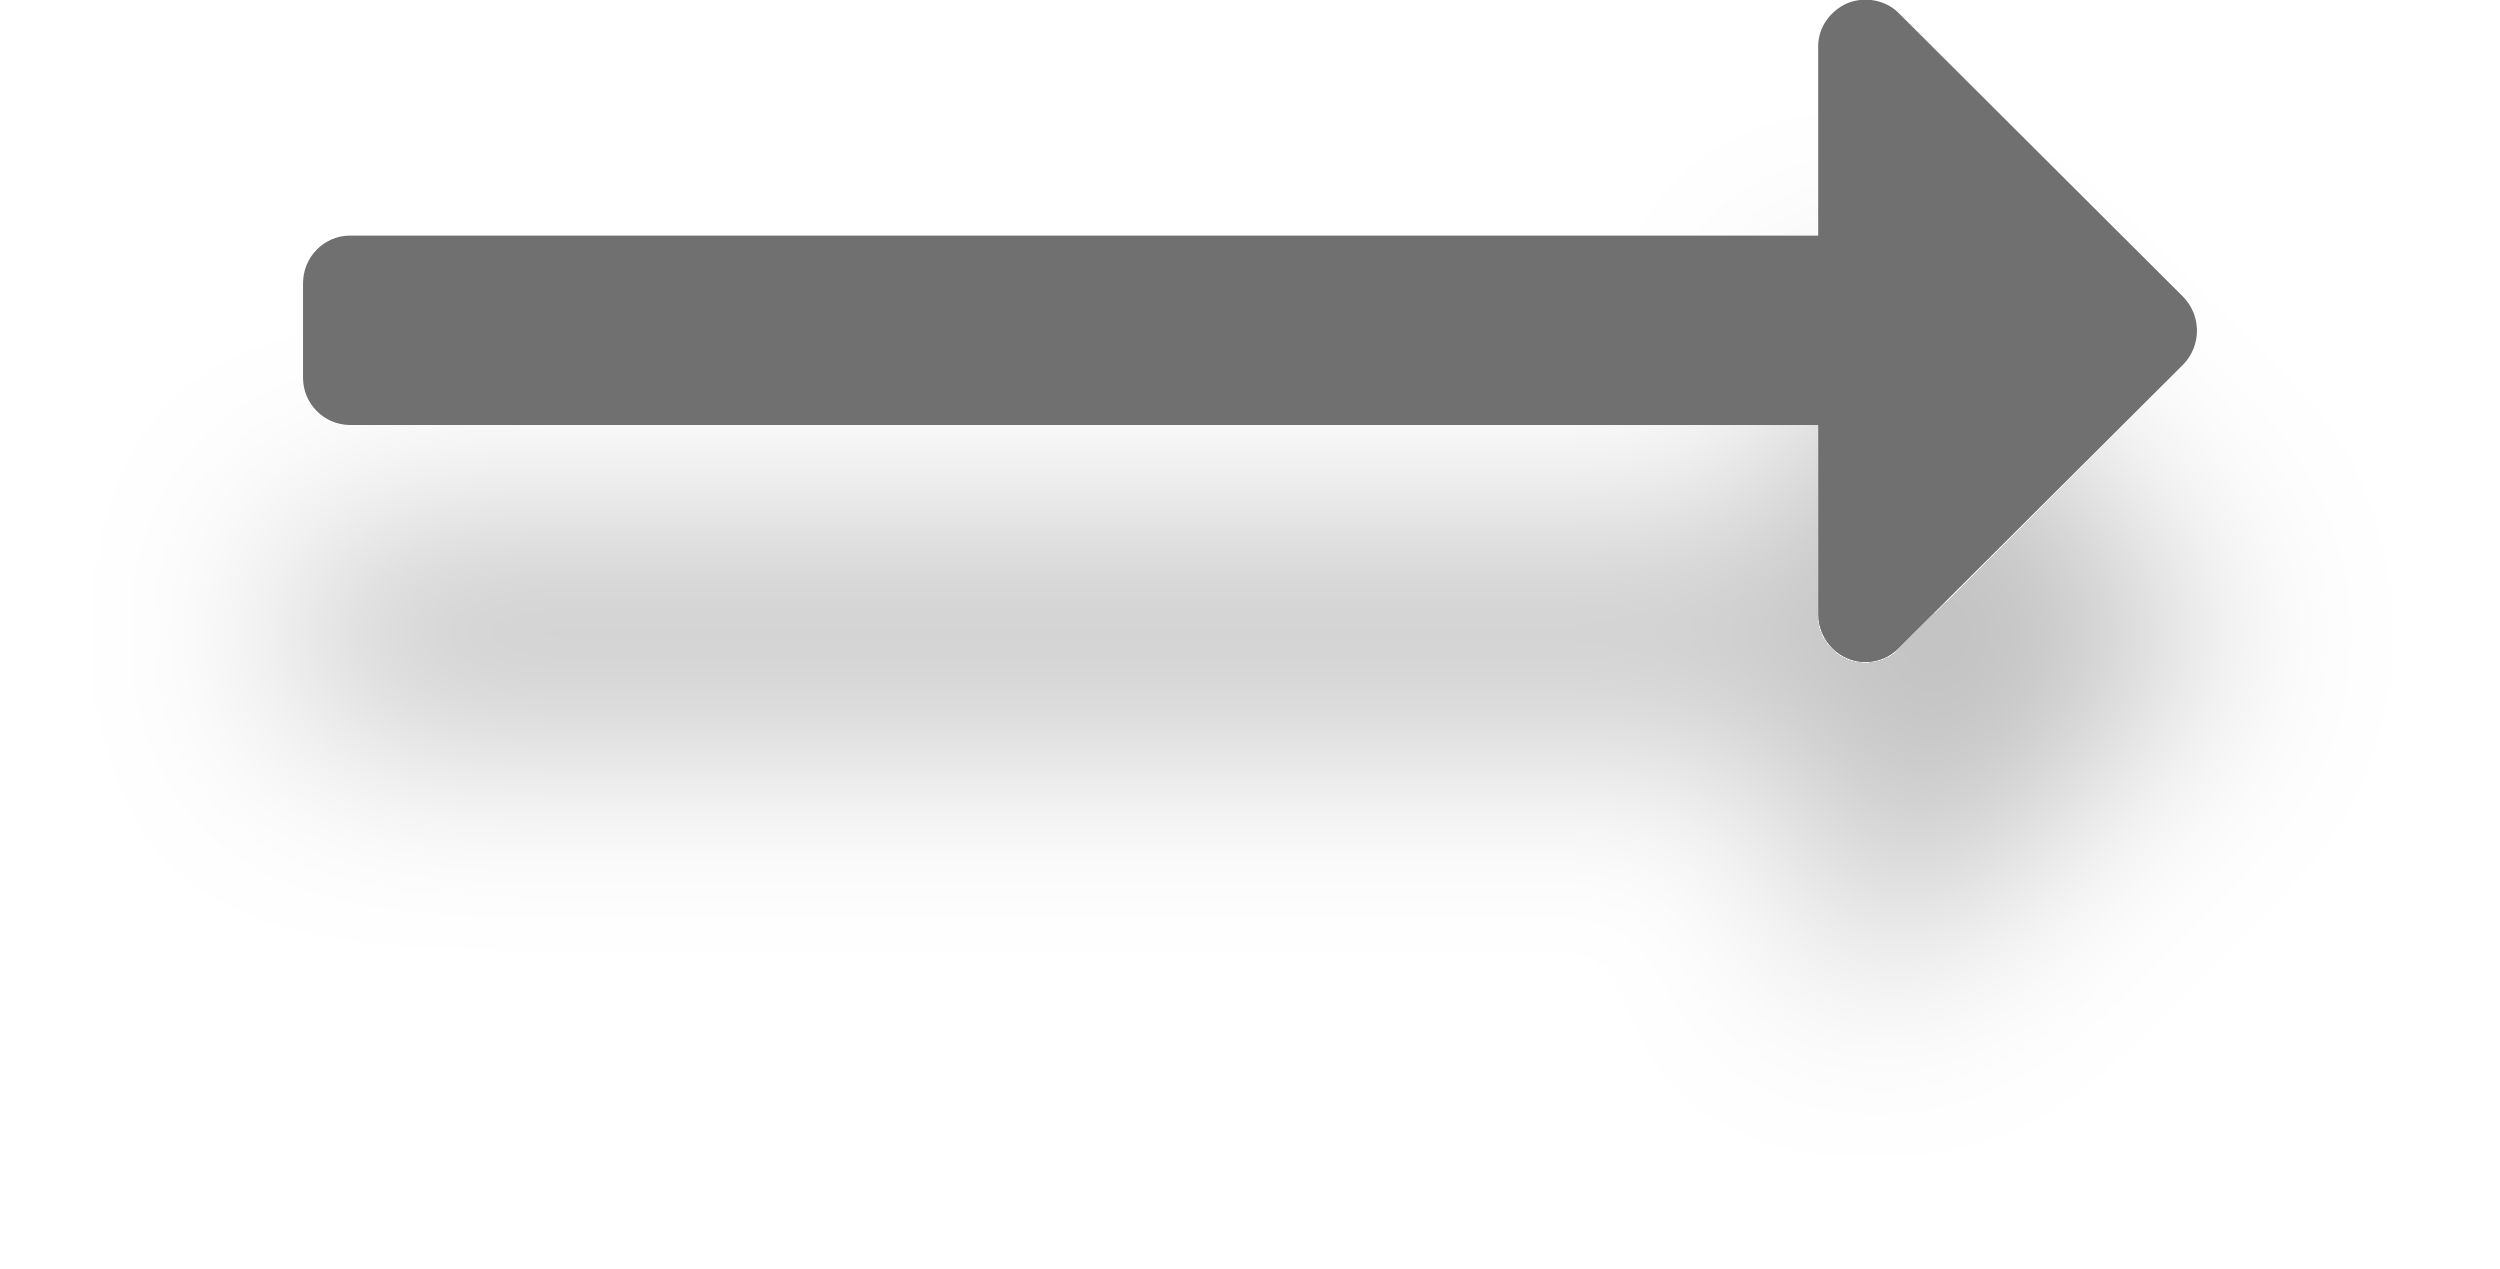
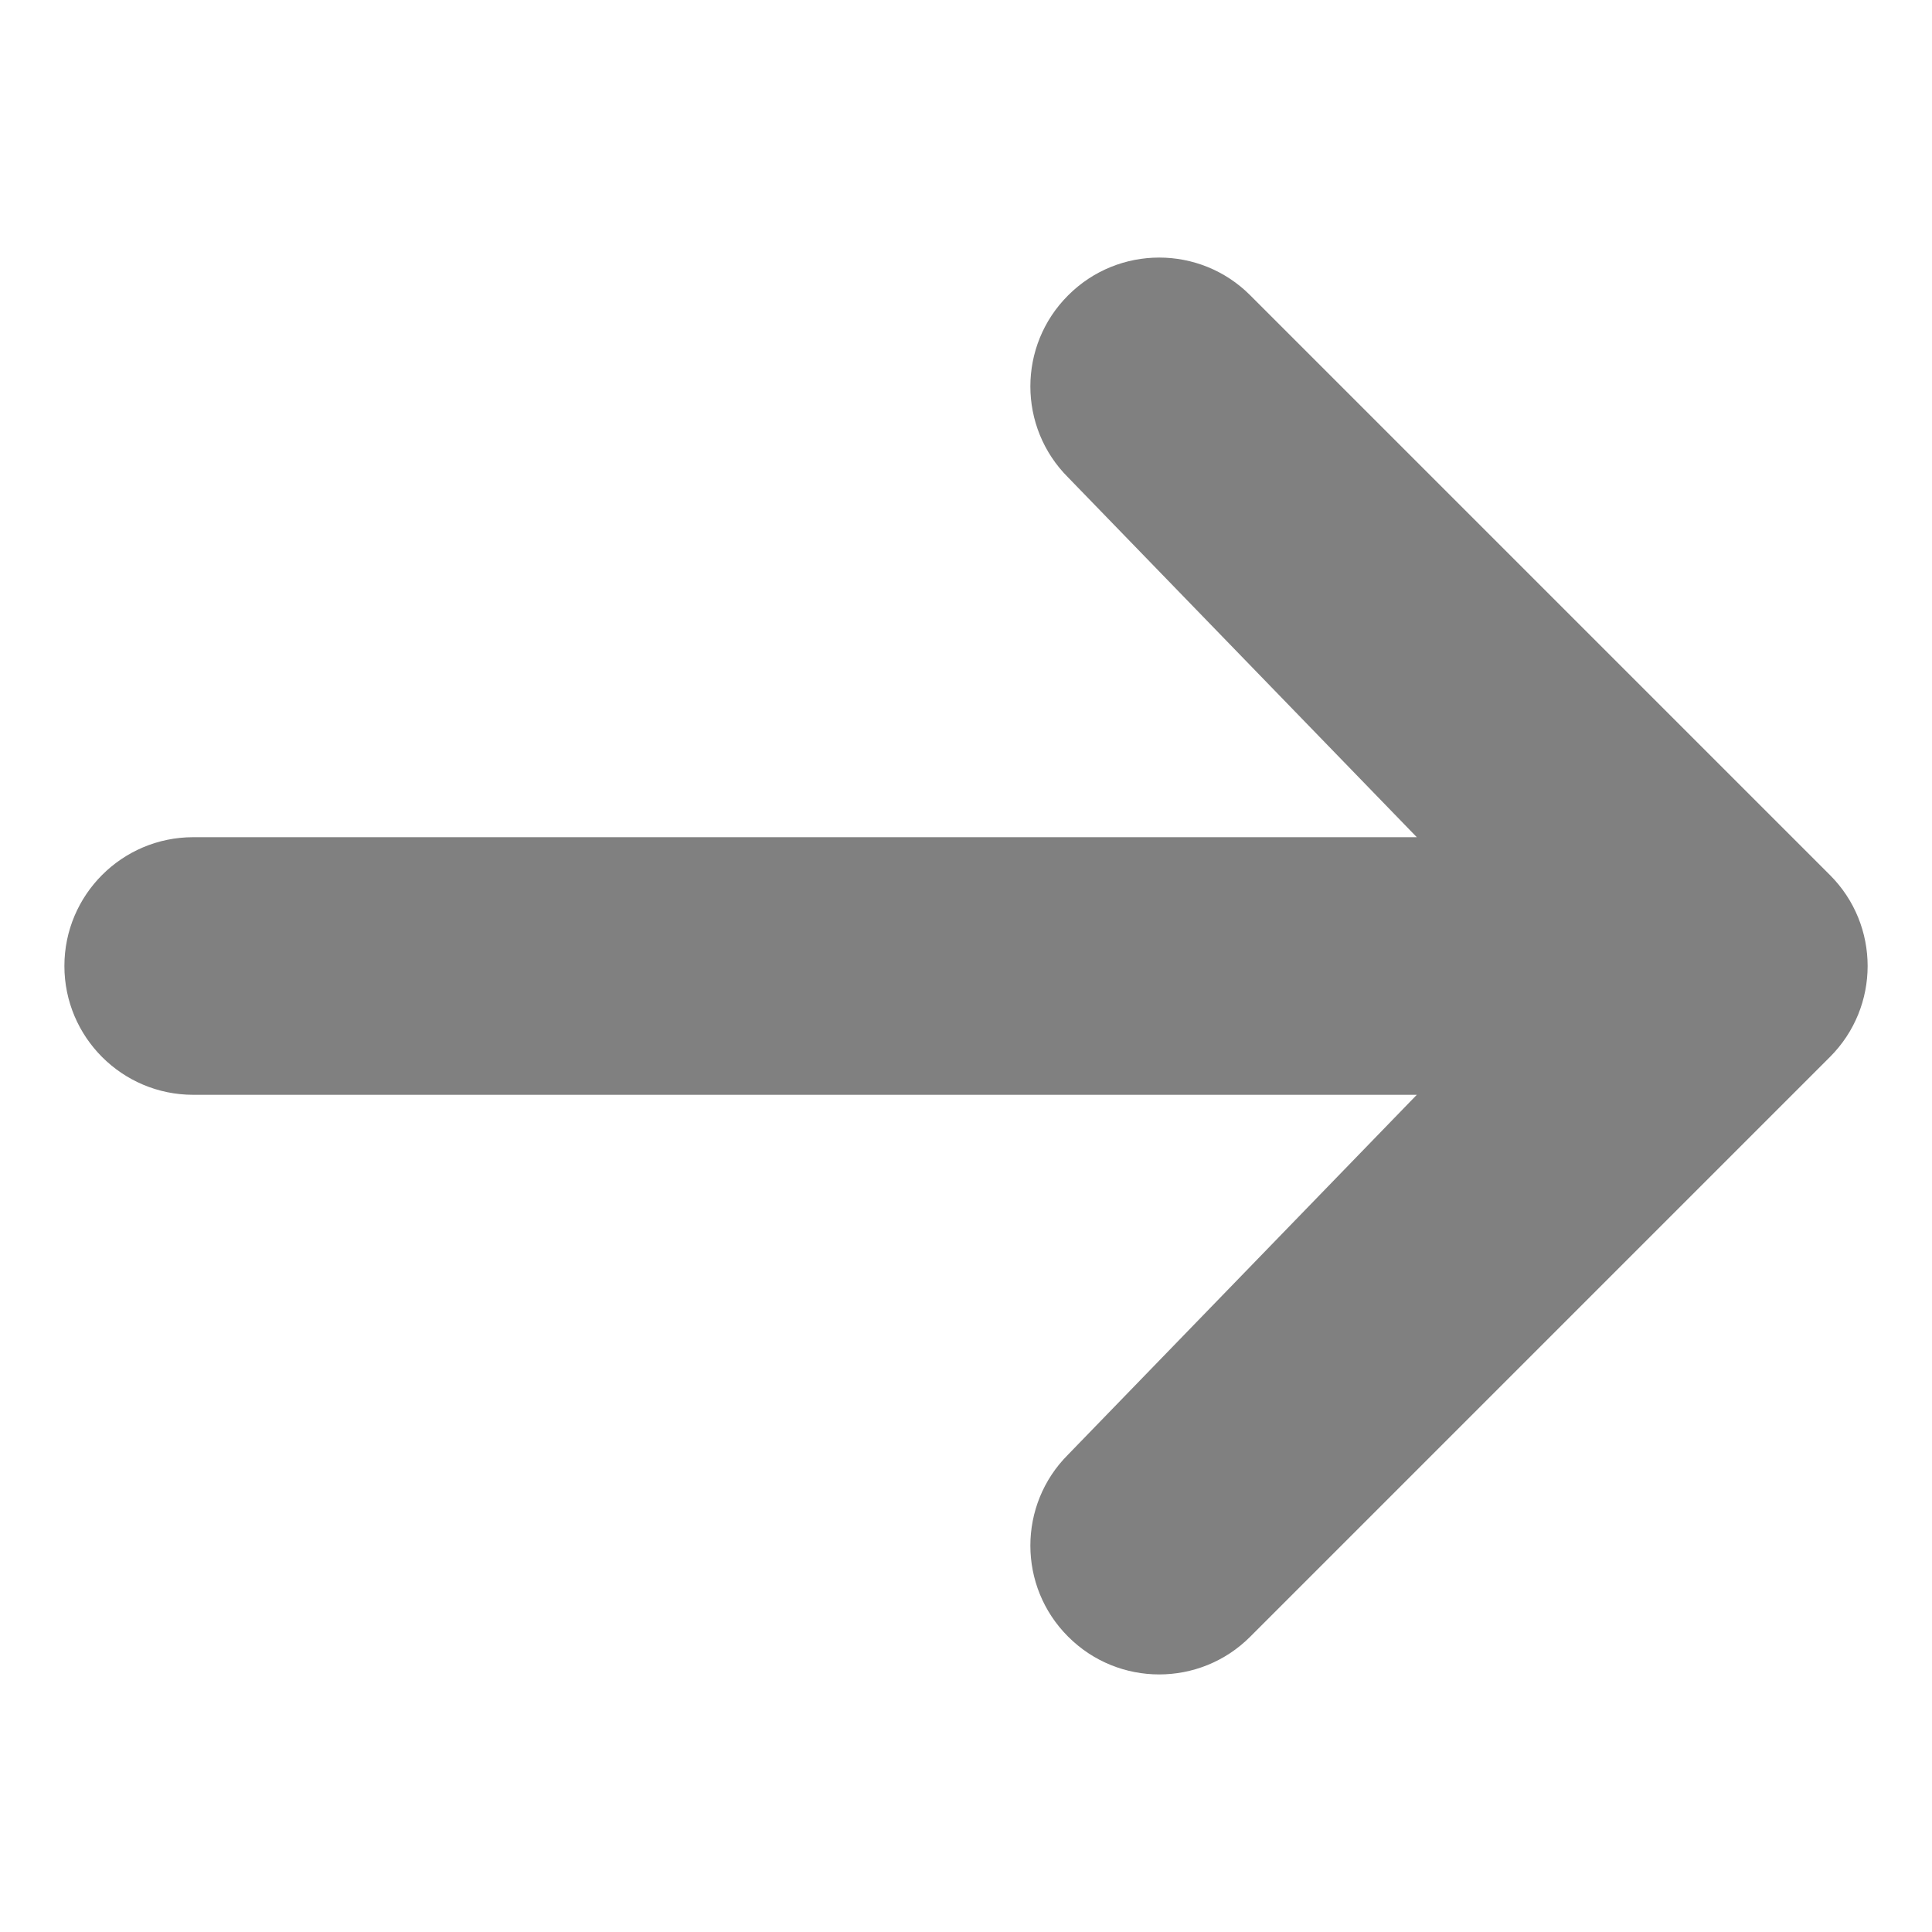
- <svg xmlns="http://www.w3.org/2000/svg" width="33" height="16.745" viewBox="0 0 33 16.745" fill="none">
-   <defs>
-     <filter id="filter_32_21_dd" x="0" y="0" width="33" height="16.745" filterUnits="userSpaceOnUse" color-interpolation-filters="sRGB">
-       <feFlood flood-opacity="0" result="BackgroundImageFix" />
-       <feColorMatrix in="SourceAlpha" type="matrix" values="0 0 0 0 0 0 0 0 0 0 0 0 0 0 0 0 0 0 127 0" result="hardAlpha" />
-       <feOffset dx="0" dy="4" />
-       <feGaussianBlur stdDeviation="1.333" />
-       <feComposite in2="hardAlpha" operator="out" k2="-1" k3="1" />
-       <feColorMatrix type="matrix" values="0 0 0 0 0 0 0 0 0 0 0 0 0 0 0 0 0 0 0.25 0" />
-       <feBlend mode="normal" in2="BackgroundImageFix" result="effect_dropShadow_1" />
-       <feBlend mode="normal" in="SourceGraphic" in2="effect_dropShadow_1" result="shape" />
-     </filter>
-   </defs>
-   <g filter="url(#filter_32_21_dd)">
-     <path id="Icon color" d="M4 4.99L4 3.74C4 3.39 4.28 3.11 4.62 3.11L24 3.11L24 0.61C24 0.36 24.16 0.14 24.39 0.04C24.62 -0.05 24.89 0 25.06 0.17L28.82 3.92C29.06 4.17 29.06 4.56 28.82 4.81L25.06 8.56C24.88 8.74 24.61 8.79 24.38 8.69C24.15 8.59 24 8.36 24 8.11L24 5.61L4.62 5.61C4.28 5.61 4 5.33 4 4.99Z" fill="#707070" fill-opacity="1" fill-rule="nonzero" />
-     <path id="Icon color" d="M4 3.74C4 3.39 4.28 3.11 4.62 3.11L24 3.11L24 0.61C24 0.36 24.16 0.14 24.39 0.04C24.62 -0.05 24.89 0 25.06 0.17L28.82 3.92C29.06 4.17 29.06 4.56 28.82 4.81L25.06 8.56C24.88 8.74 24.61 8.79 24.38 8.69C24.15 8.59 24 8.36 24 8.11L24 5.61L4.62 5.61C4.28 5.61 4 5.33 4 4.99L4 3.74Z" stroke="#979797" stroke-opacity="0" stroke-width="0" />
-   </g>
+ <svg xmlns="http://www.w3.org/2000/svg" fill="#808080" width="800px" height="800px" viewBox="0 0 15 15" id="arrow">
+   <path d="M8.293 2.293C8.683 1.902 9.317 1.902 9.707 2.293L14.207 6.793C14.598 7.183 14.598 7.817 14.207 8.207L9.707 12.707C9.317 13.098 8.683 13.098 8.293 12.707C7.902 12.317 7.902 11.683 8.293 11.293L11 8.5H1.5C0.948 8.5 0.5 8.052 0.5 7.5C0.5 6.948 0.948 6.5 1.5 6.5H11L8.293 3.707C7.902 3.317 7.902 2.683 8.293 2.293Z" />
</svg>
